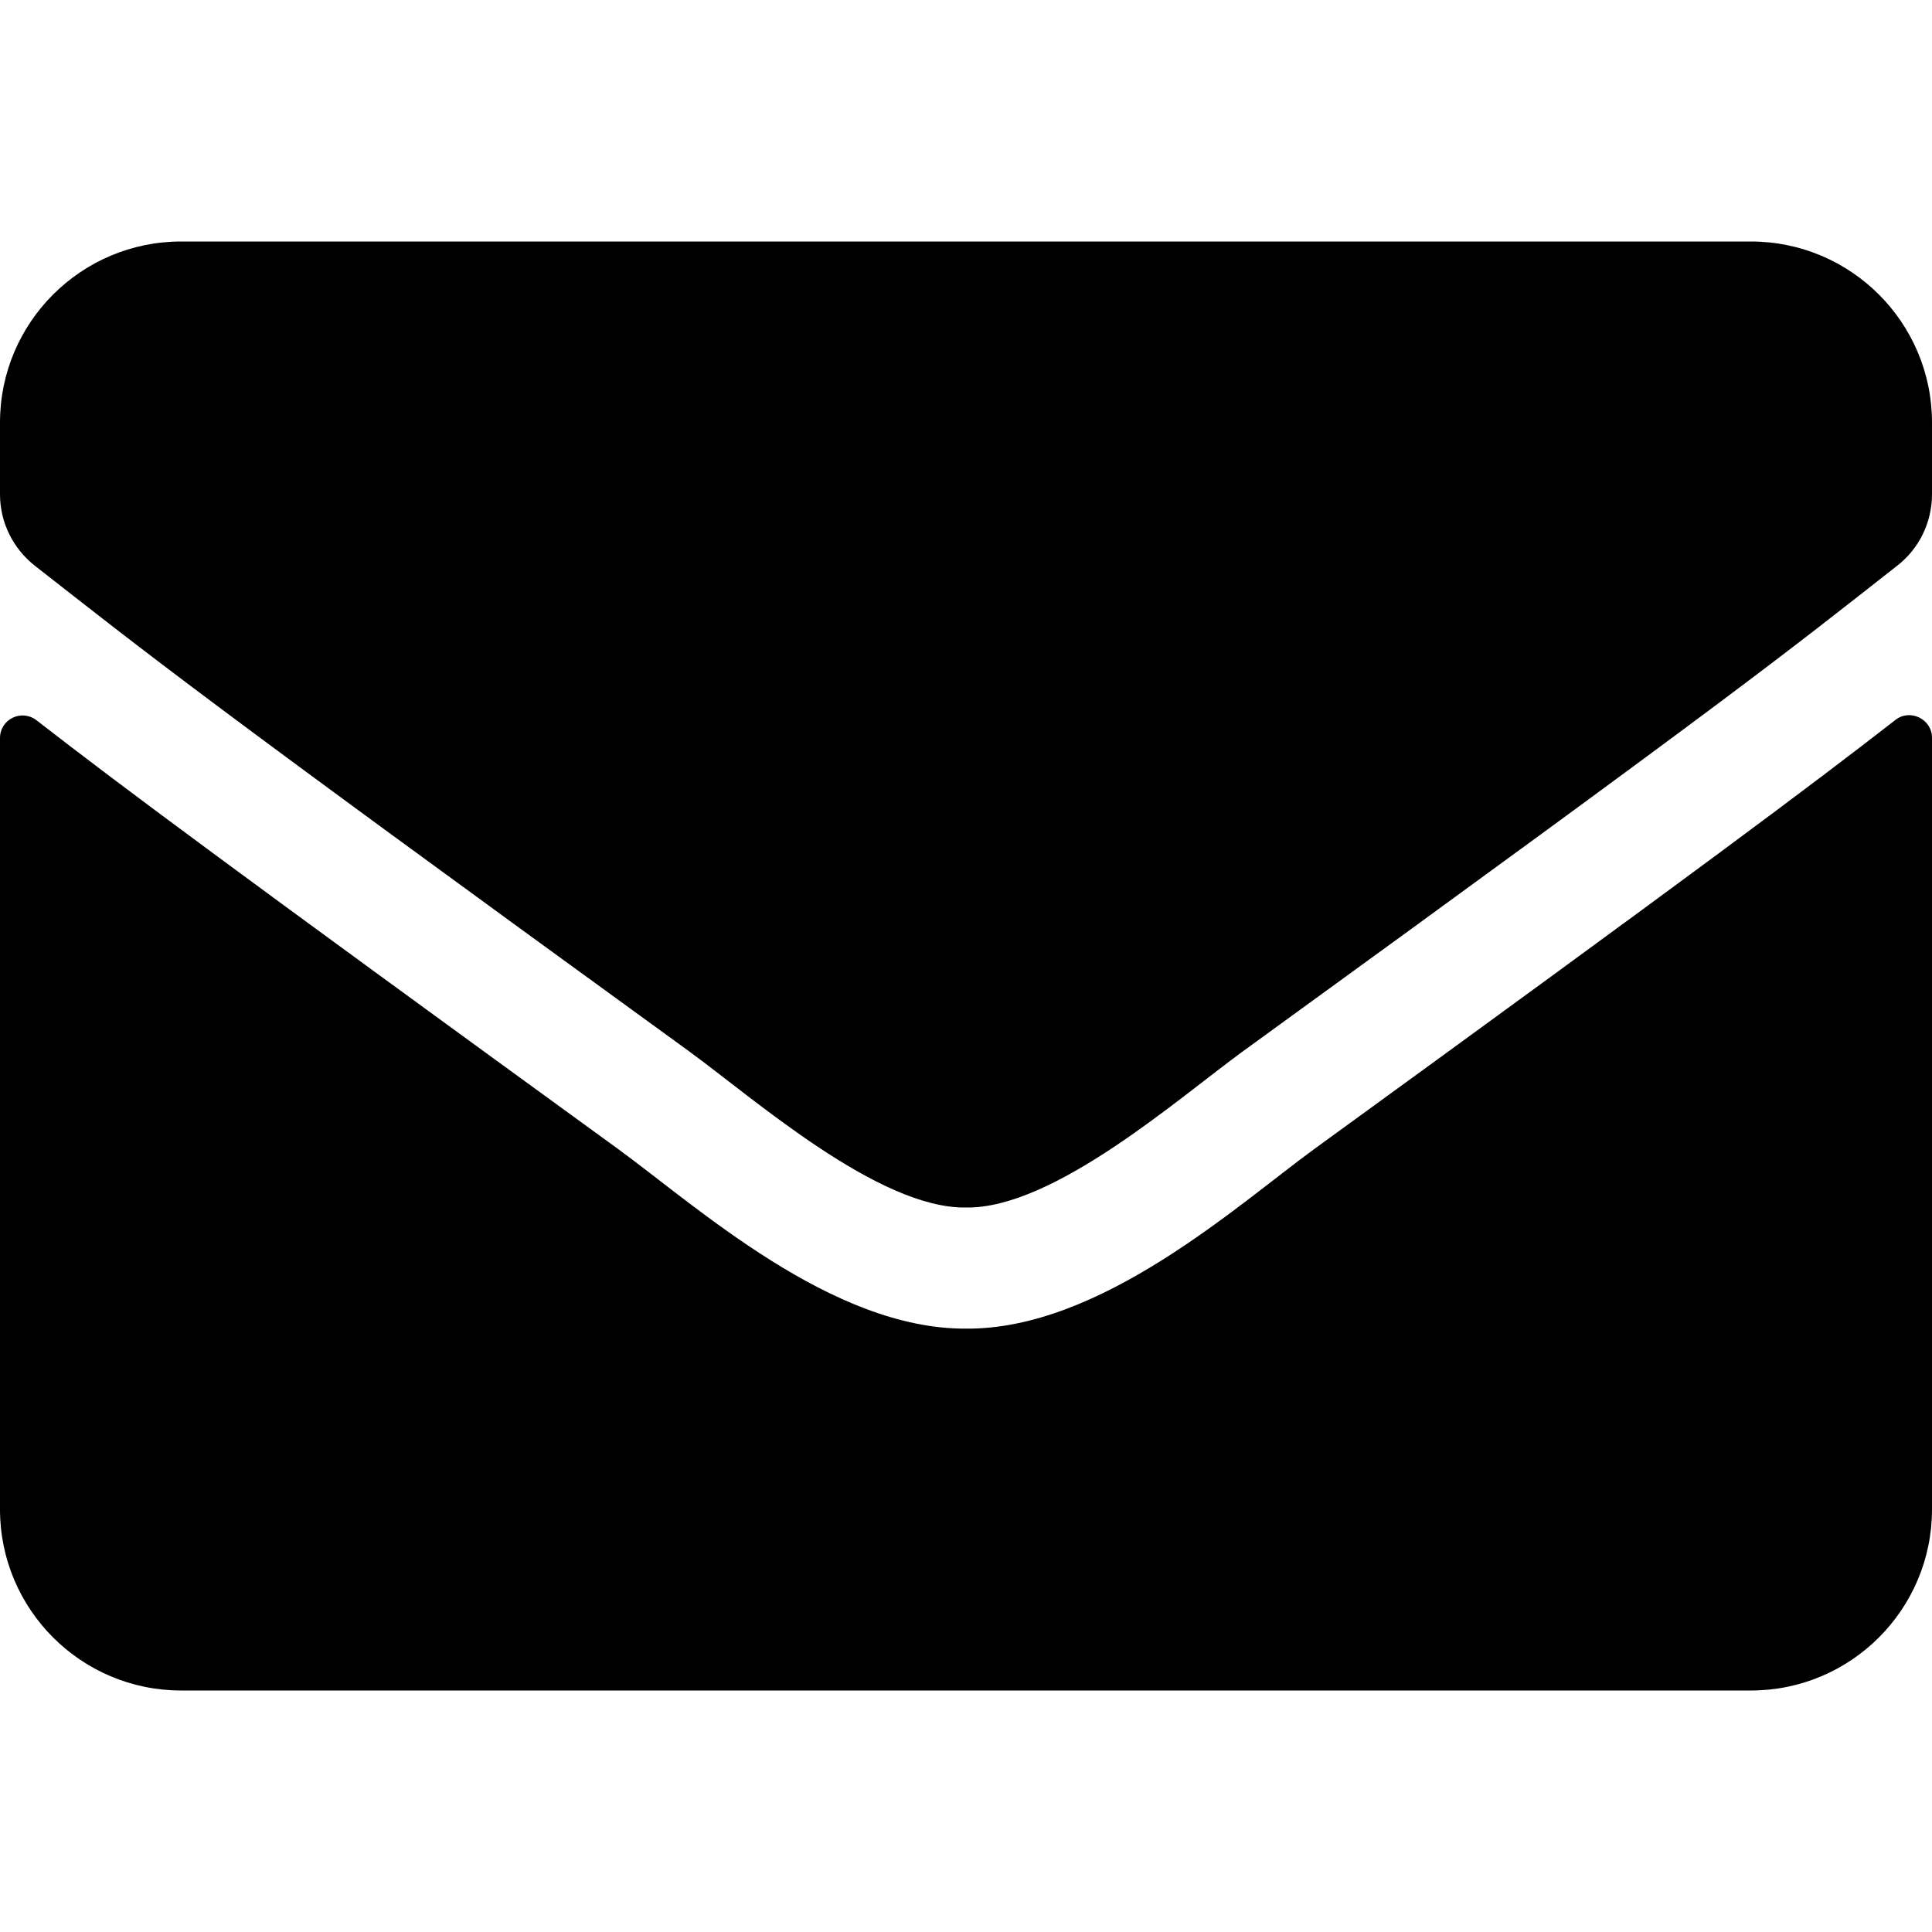
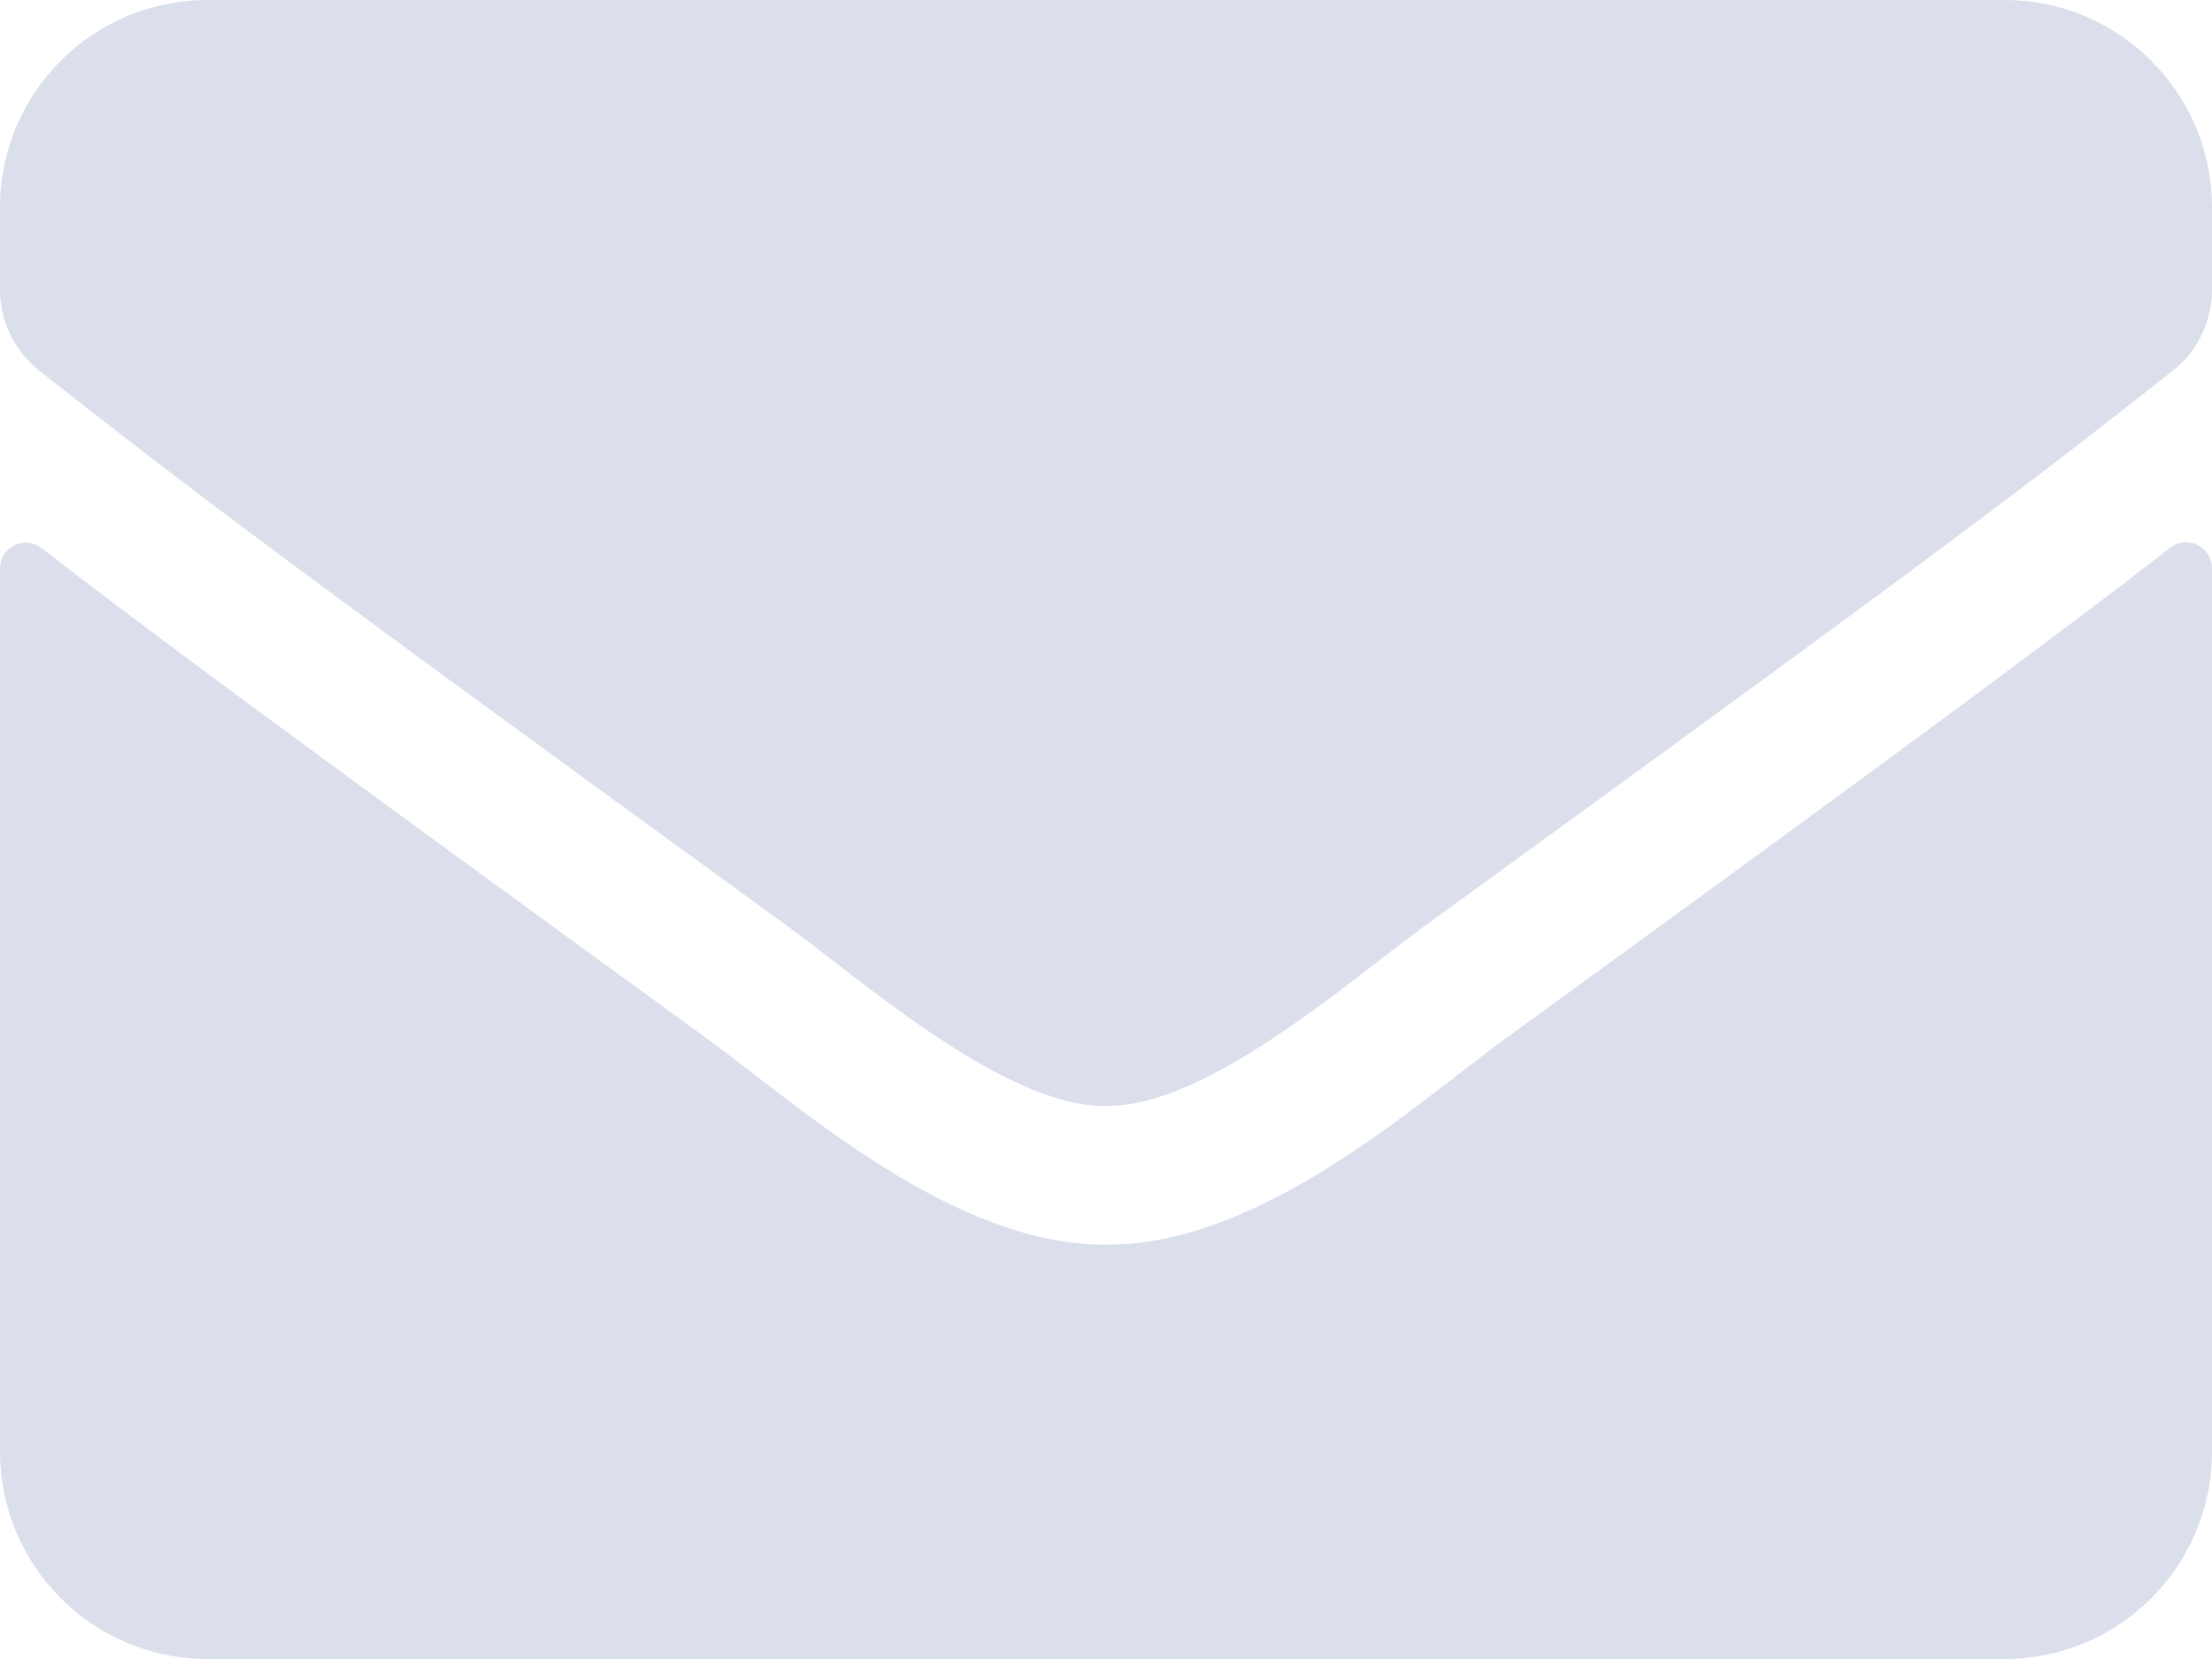
- <svg xmlns="http://www.w3.org/2000/svg" aria-hidden="true" focusable="false" data-prefix="fas" data-icon="envelope" class="svg-inline--fa fa-envelope fa-w-16" role="img" viewBox="0 0 512 512">
-   <path fill="currentColor" d="M502.3 190.8c3.9-3.1 9.7-.2 9.7 4.7V400c0 26.5-21.5 48-48 48H48c-26.5 0-48-21.5-48-48V195.6c0-5 5.7-7.8 9.7-4.7 22.4 17.4 52.1 39.5 154.1 113.6 21.1 15.4 56.7 47.8 92.2 47.6 35.7.3 72-32.8 92.3-47.6 102-74.1 131.6-96.3 154-113.7zM256 320c23.2.4 56.6-29.2 73.4-41.4 132.7-96.3 142.8-104.7 173.4-128.7 5.8-4.5 9.2-11.5 9.2-18.9v-19c0-26.5-21.5-48-48-48H48C21.5 64 0 85.5 0 112v19c0 7.4 3.4 14.3 9.2 18.9 30.6 23.9 40.7 32.4 173.4 128.7 16.8 12.2 50.2 41.8 73.4 41.4z" />
+ <svg xmlns="http://www.w3.org/2000/svg" width="16" height="12" viewBox="0 0 16 12" fill="none">
+   <path d="M15.697 3.962C15.819 3.866 16 3.956 16 4.109V10.5C16 11.328 15.328 12 14.5 12H1.5C0.672 12 0 11.328 0 10.5V4.112C0 3.956 0.178 3.869 0.303 3.966C1.003 4.509 1.931 5.2 5.119 7.516C5.778 7.997 6.891 9.009 8 9.003C9.116 9.012 10.25 7.978 10.884 7.516C14.072 5.2 14.997 4.506 15.697 3.962ZM8 8C8.725 8.012 9.769 7.088 10.294 6.706C14.441 3.697 14.756 3.434 15.713 2.684C15.894 2.544 16 2.325 16 2.094V1.5C16 0.672 15.328 0 14.5 0H1.5C0.672 0 0 0.672 0 1.5V2.094C0 2.325 0.106 2.541 0.287 2.684C1.244 3.431 1.559 3.697 5.706 6.706C6.231 7.088 7.275 8.012 8 8Z" fill="#DADFEB" />
</svg>
